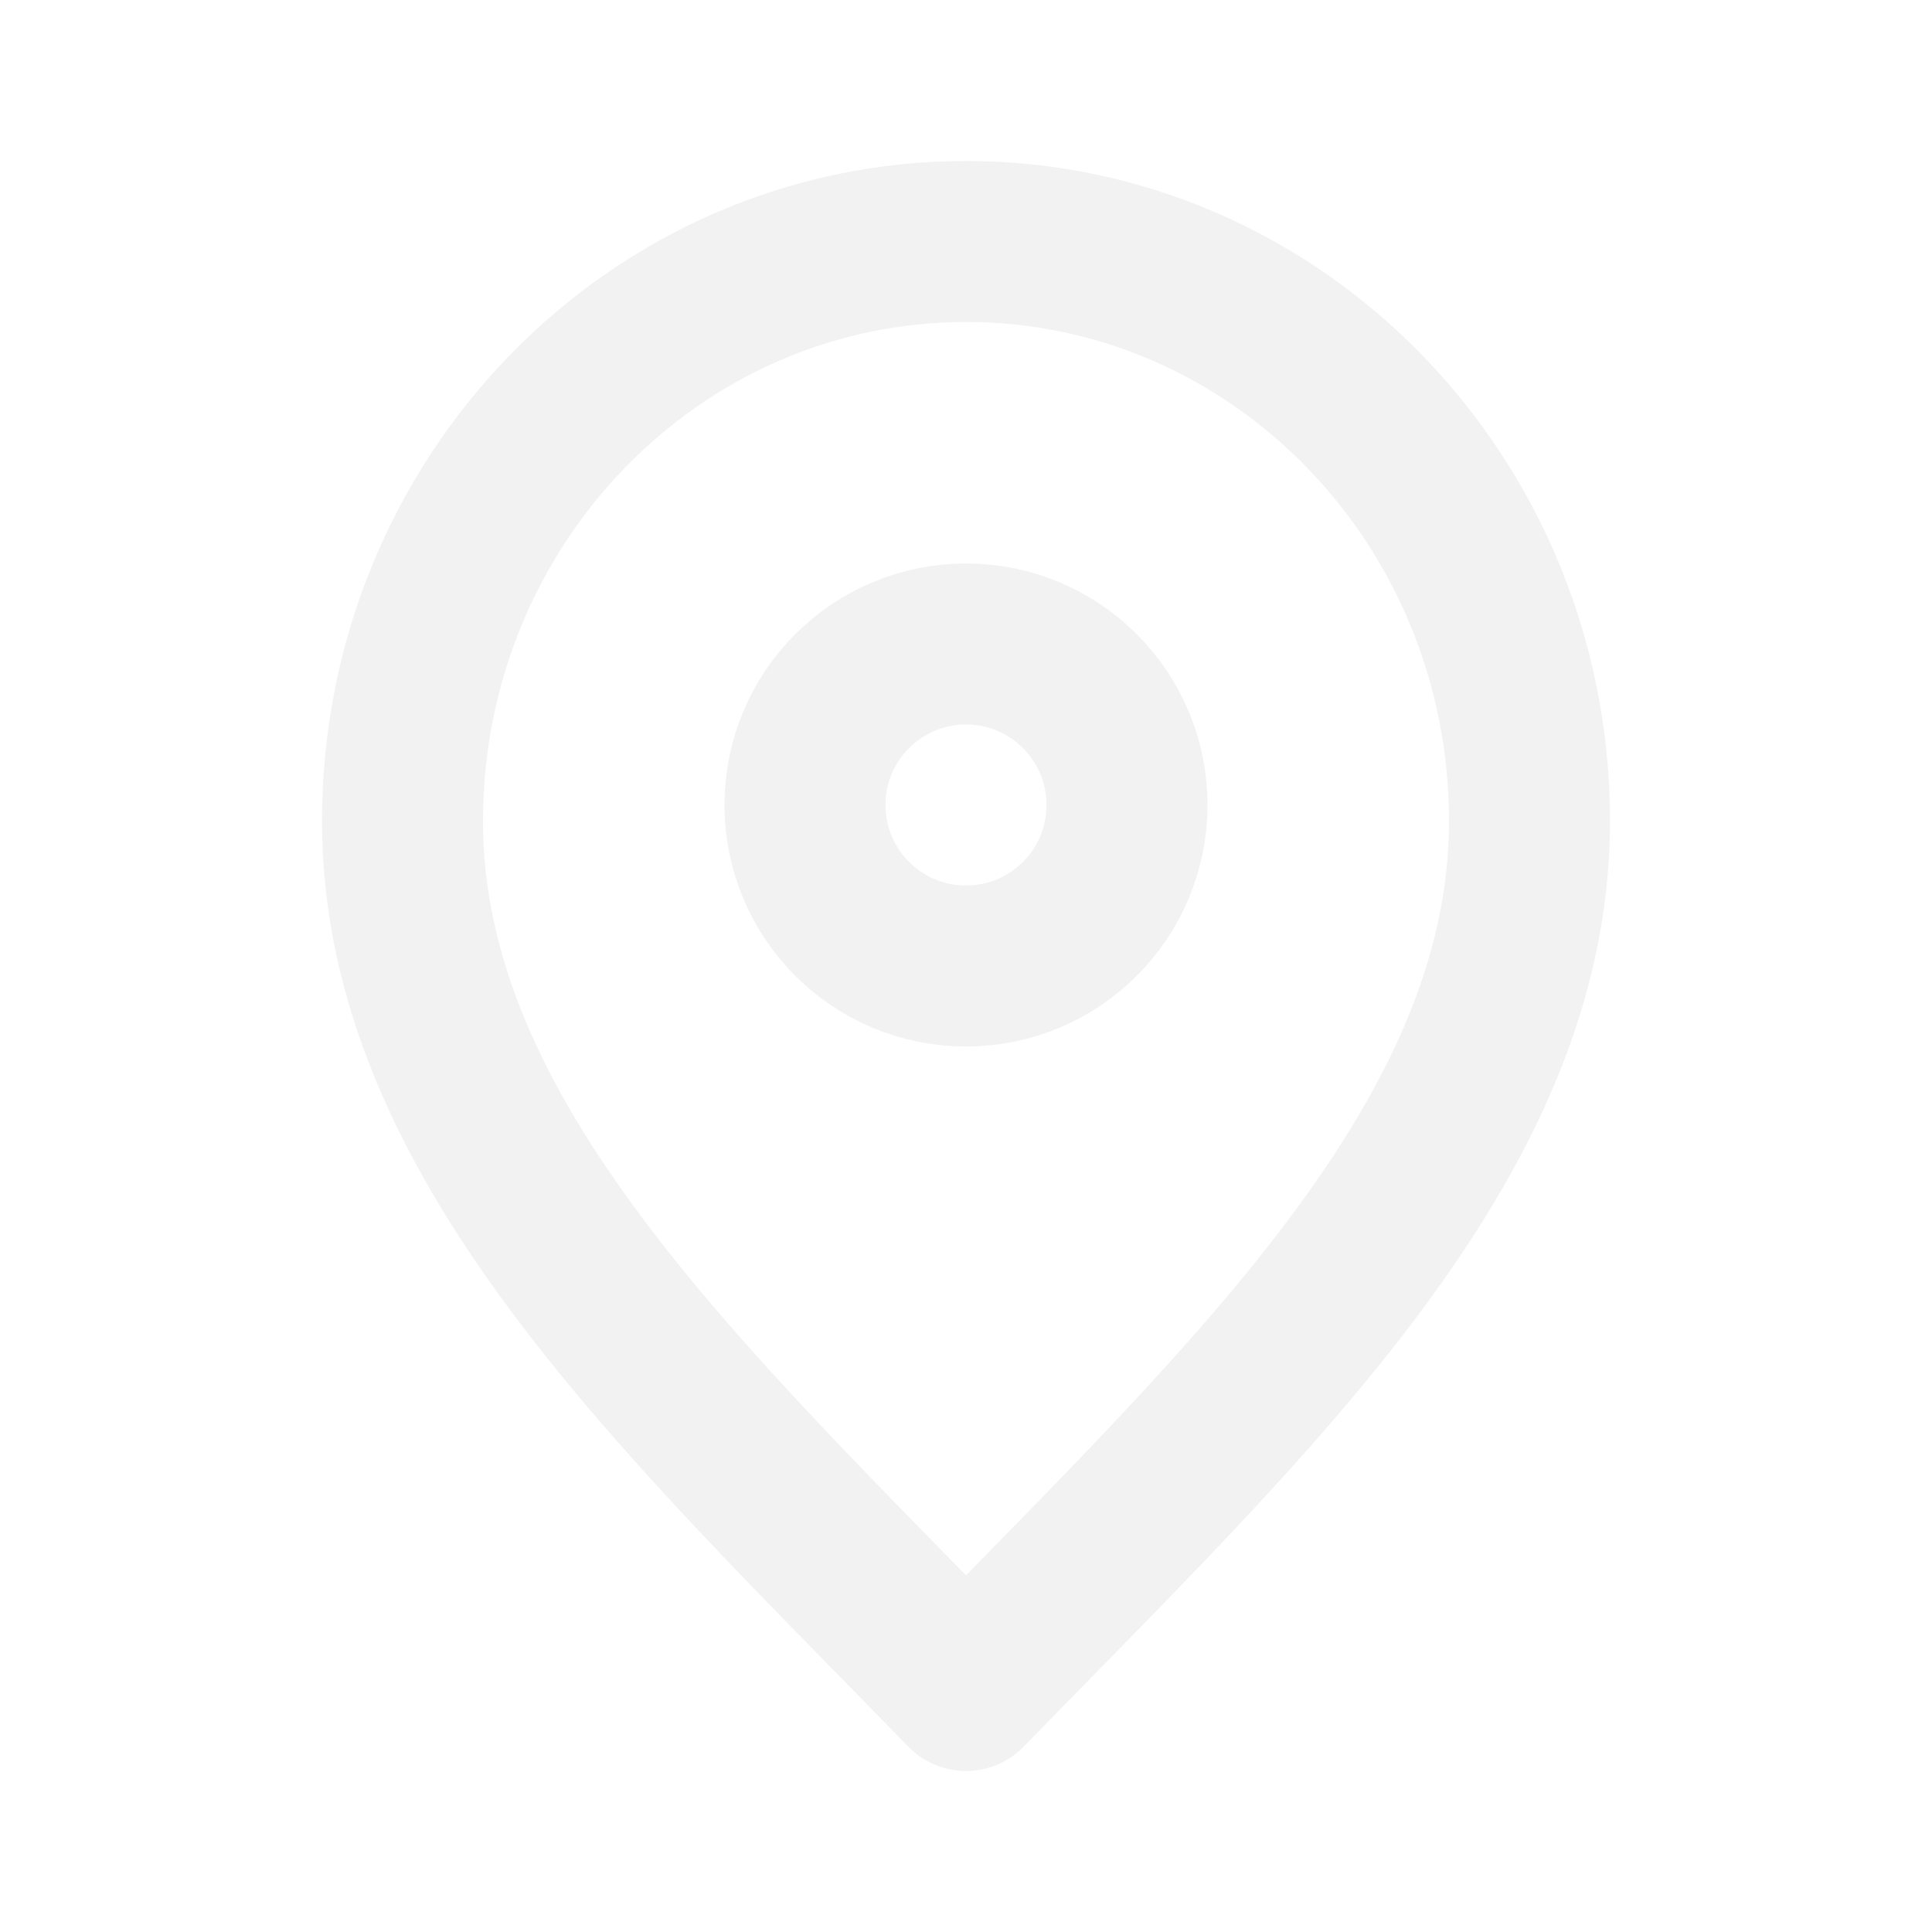
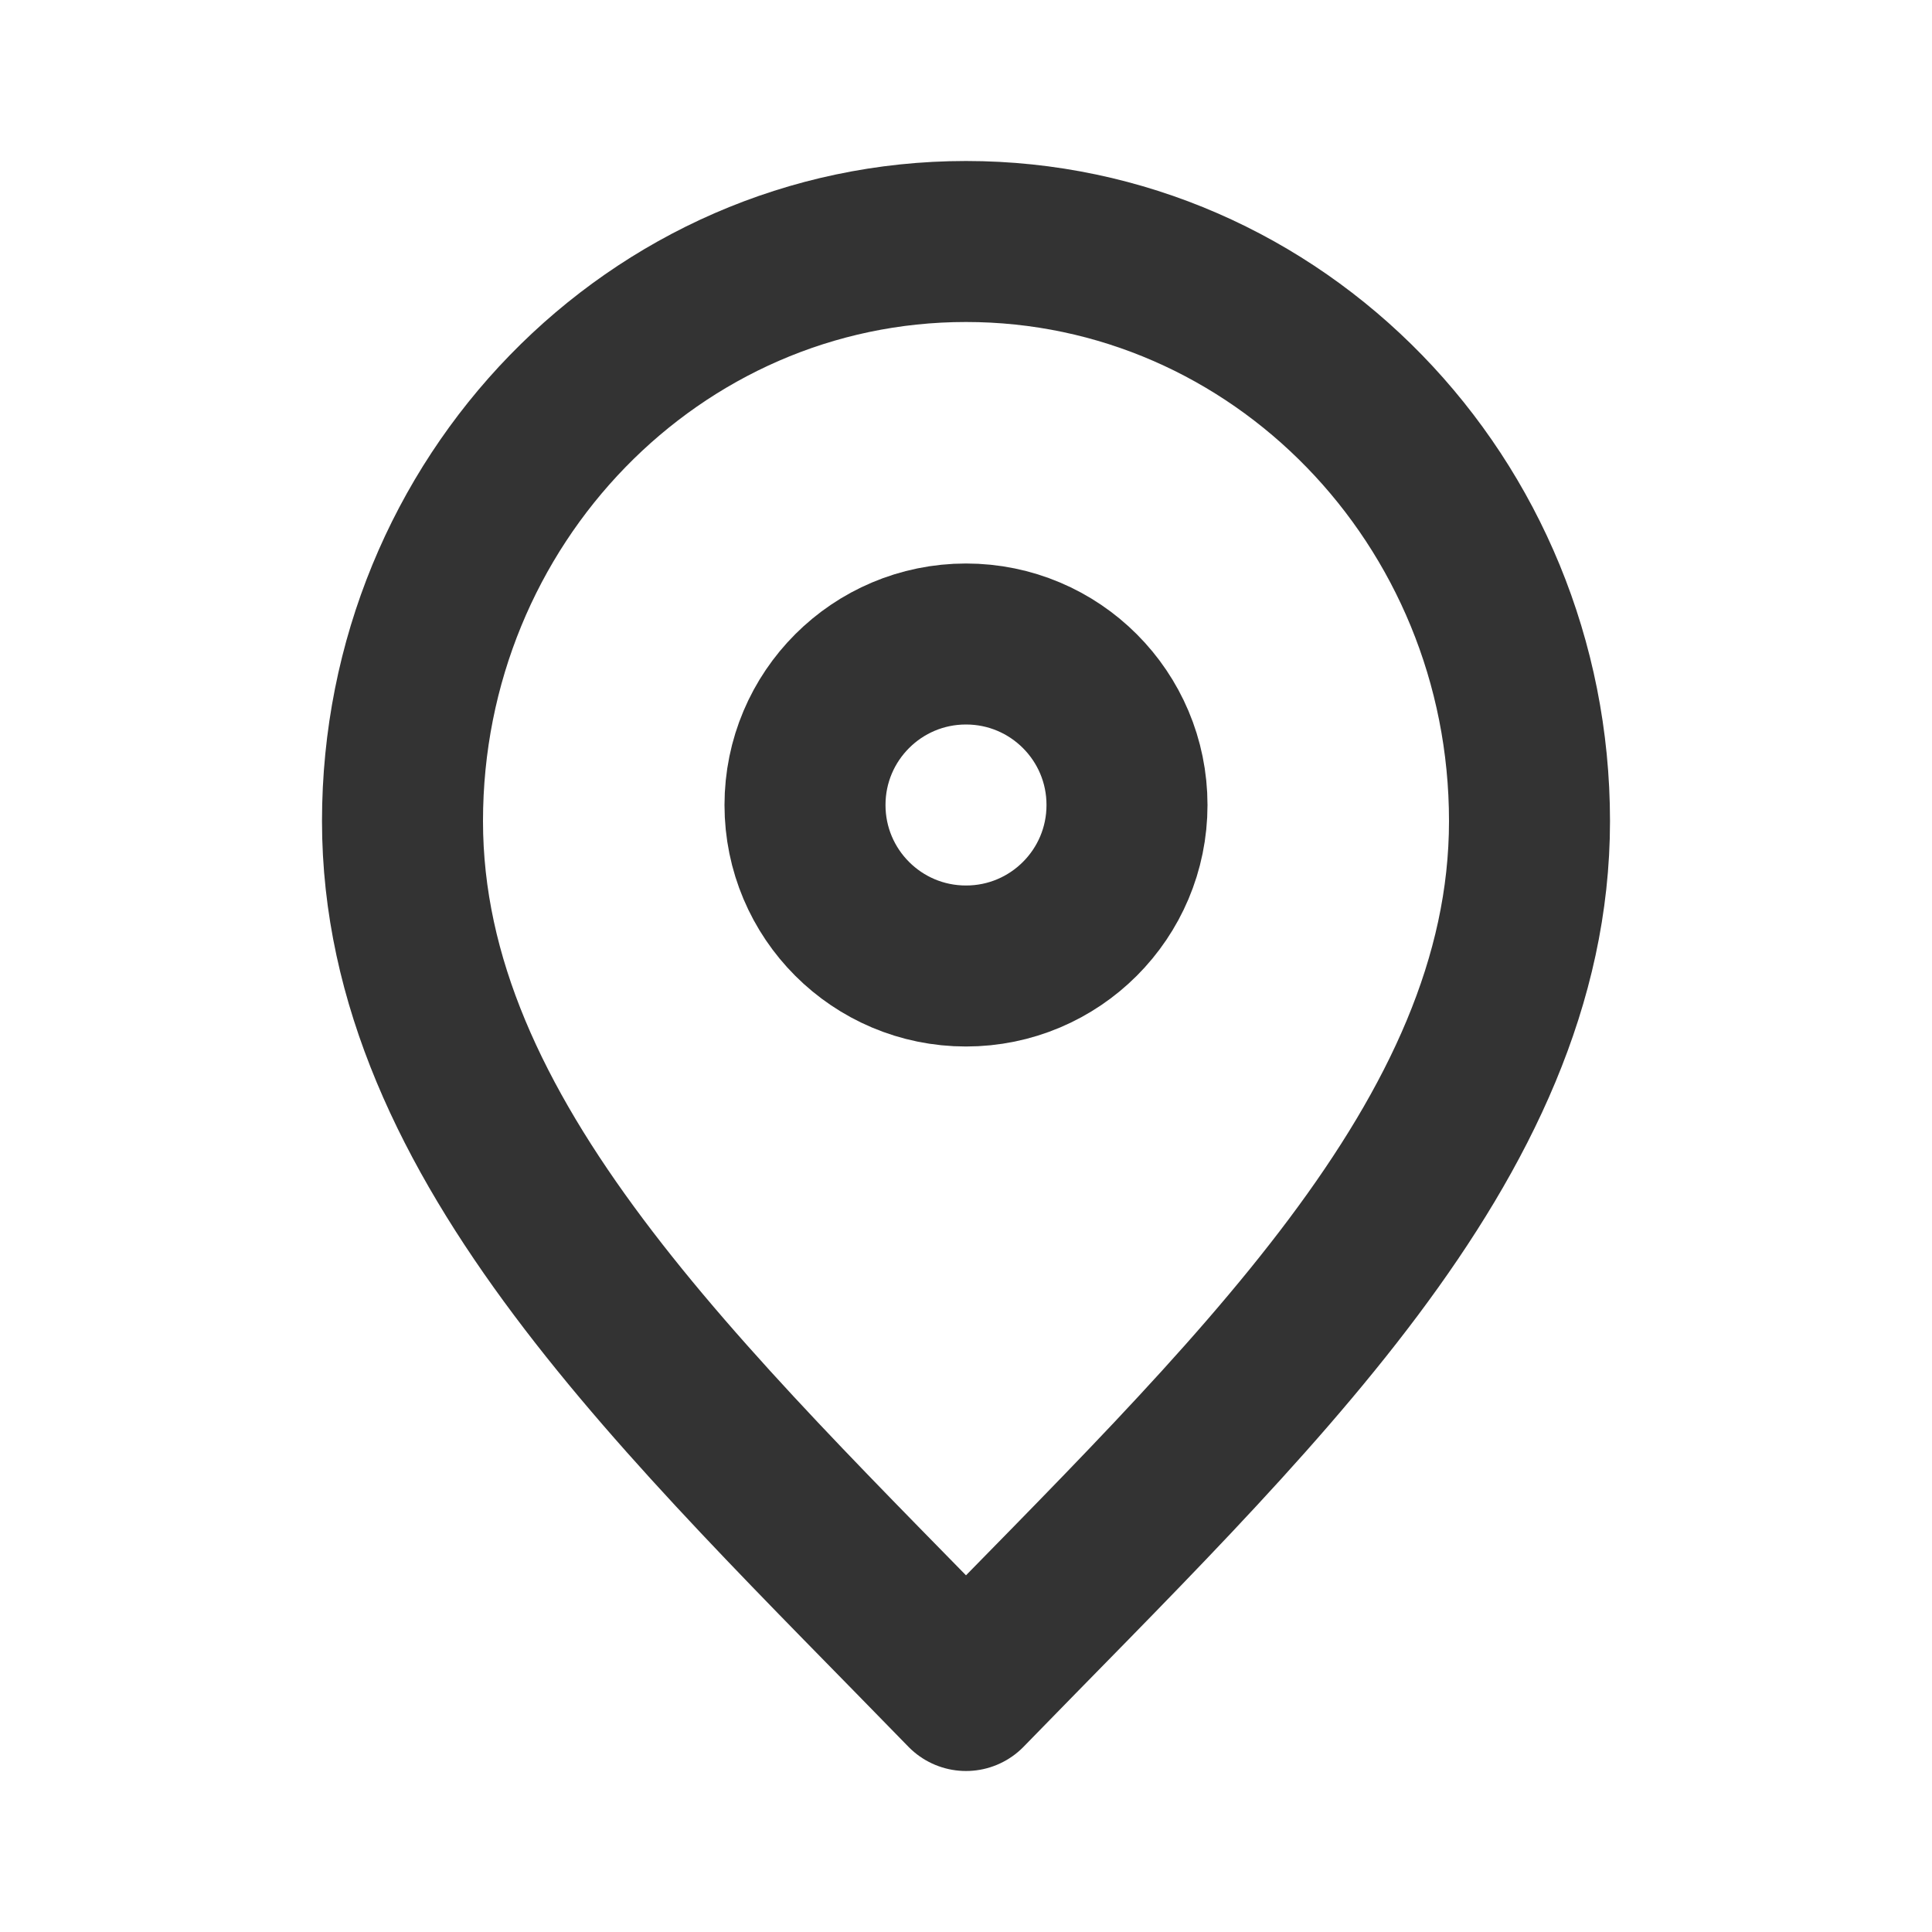
- <svg xmlns="http://www.w3.org/2000/svg" viewBox="0 0 24 24" fill="none" stroke="#f2f2f2">
+ <svg xmlns="http://www.w3.org/2000/svg" viewBox="0 0 24 24" fill="none" stroke="#333333">
  <g id="SVGRepo_bgCarrier" stroke-width="0" />
  <g id="SVGRepo_tracerCarrier" stroke-linecap="round" stroke-linejoin="round" />
  <g id="SVGRepo_iconCarrier">
-     <path d="M12 21C15.5 17.4 19 14.176 19 10.2C19 6.224 15.866 3 12 3C8.134 3 5 6.224 5 10.2C5 14.176 8.5 17.4 12 21Z" stroke="#f2f2f2" stroke-width="2" stroke-linecap="round" stroke-linejoin="round" />
-     <path d="M12 12C13.105 12 14 11.105 14 10C14 8.895 13.105 8 12 8C10.895 8 10 8.895 10 10C10 11.105 10.895 12 12 12Z" stroke="#f2f2f2" stroke-width="2" stroke-linecap="round" stroke-linejoin="round" />
+     <path d="M12 21C15.5 17.4 19 14.176 19 10.2C19 6.224 15.866 3 12 3C8.134 3 5 6.224 5 10.2C5 14.176 8.5 17.4 12 21Z" stroke="#333333" stroke-width="2" stroke-linecap="round" stroke-linejoin="round" />
+     <path d="M12 12C13.105 12 14 11.105 14 10C14 8.895 13.105 8 12 8C10.895 8 10 8.895 10 10C10 11.105 10.895 12 12 12Z" stroke="#333333" stroke-width="2" stroke-linecap="round" stroke-linejoin="round" />
  </g>
</svg>
